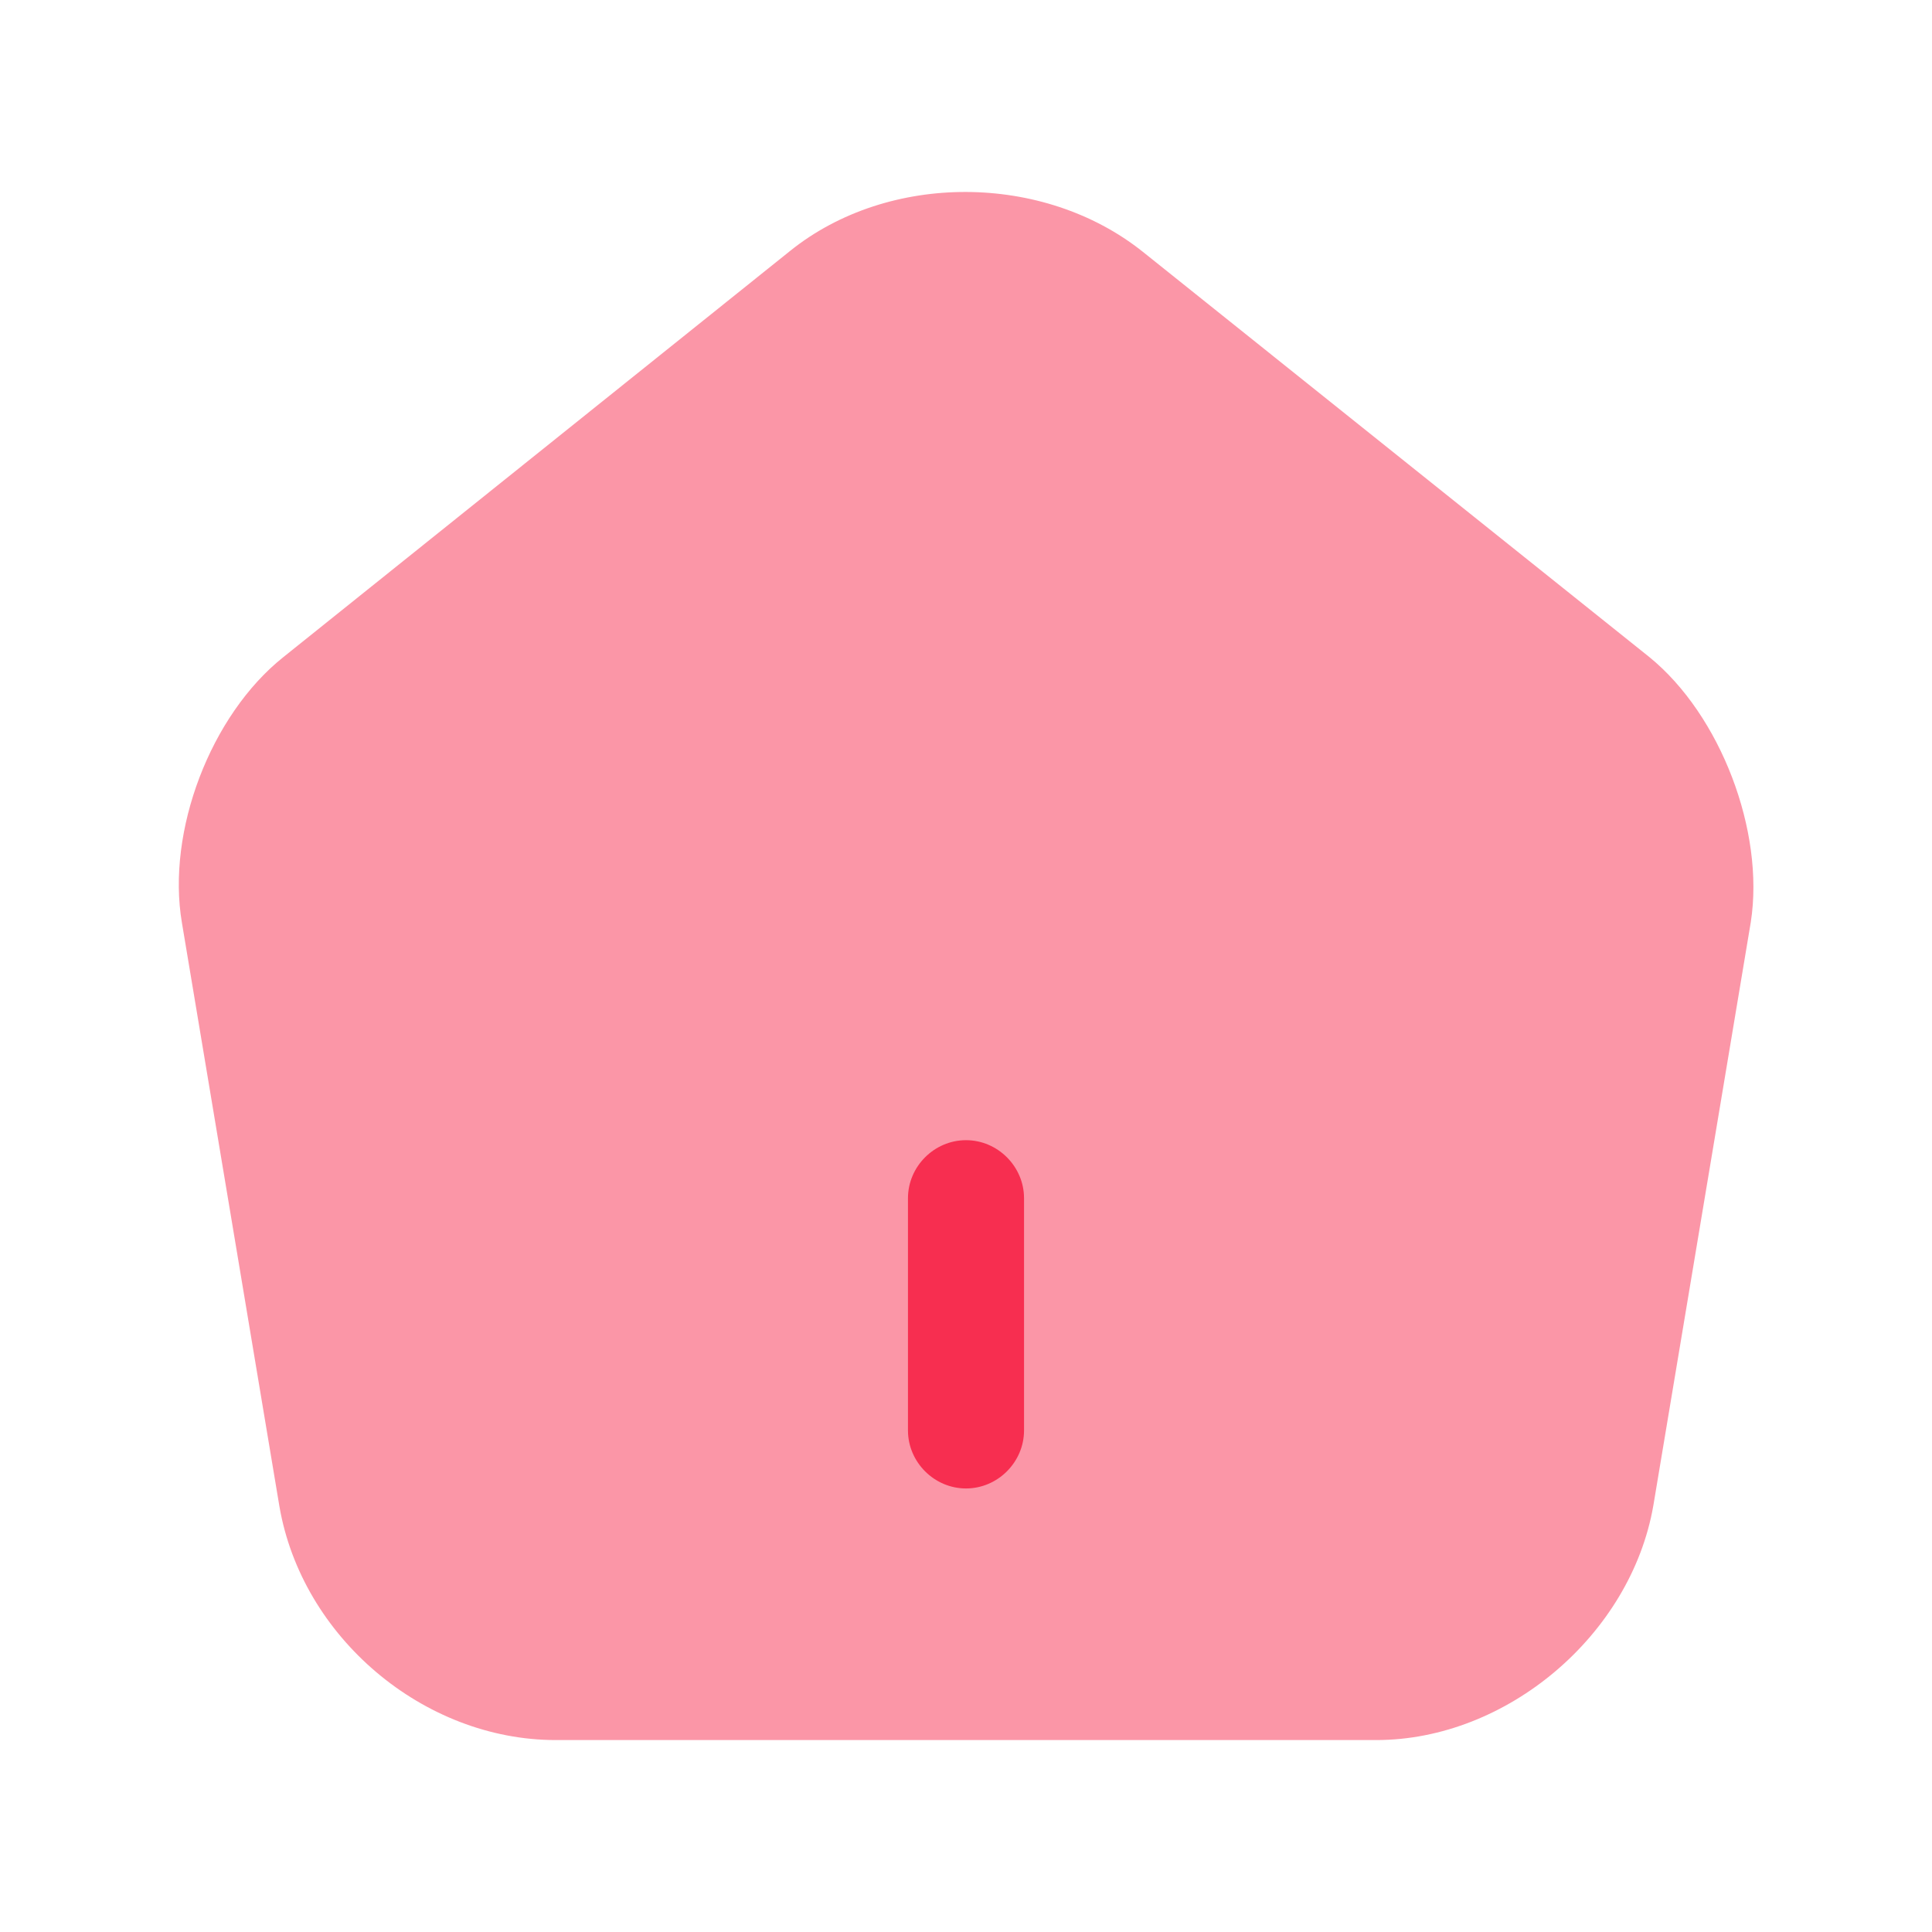
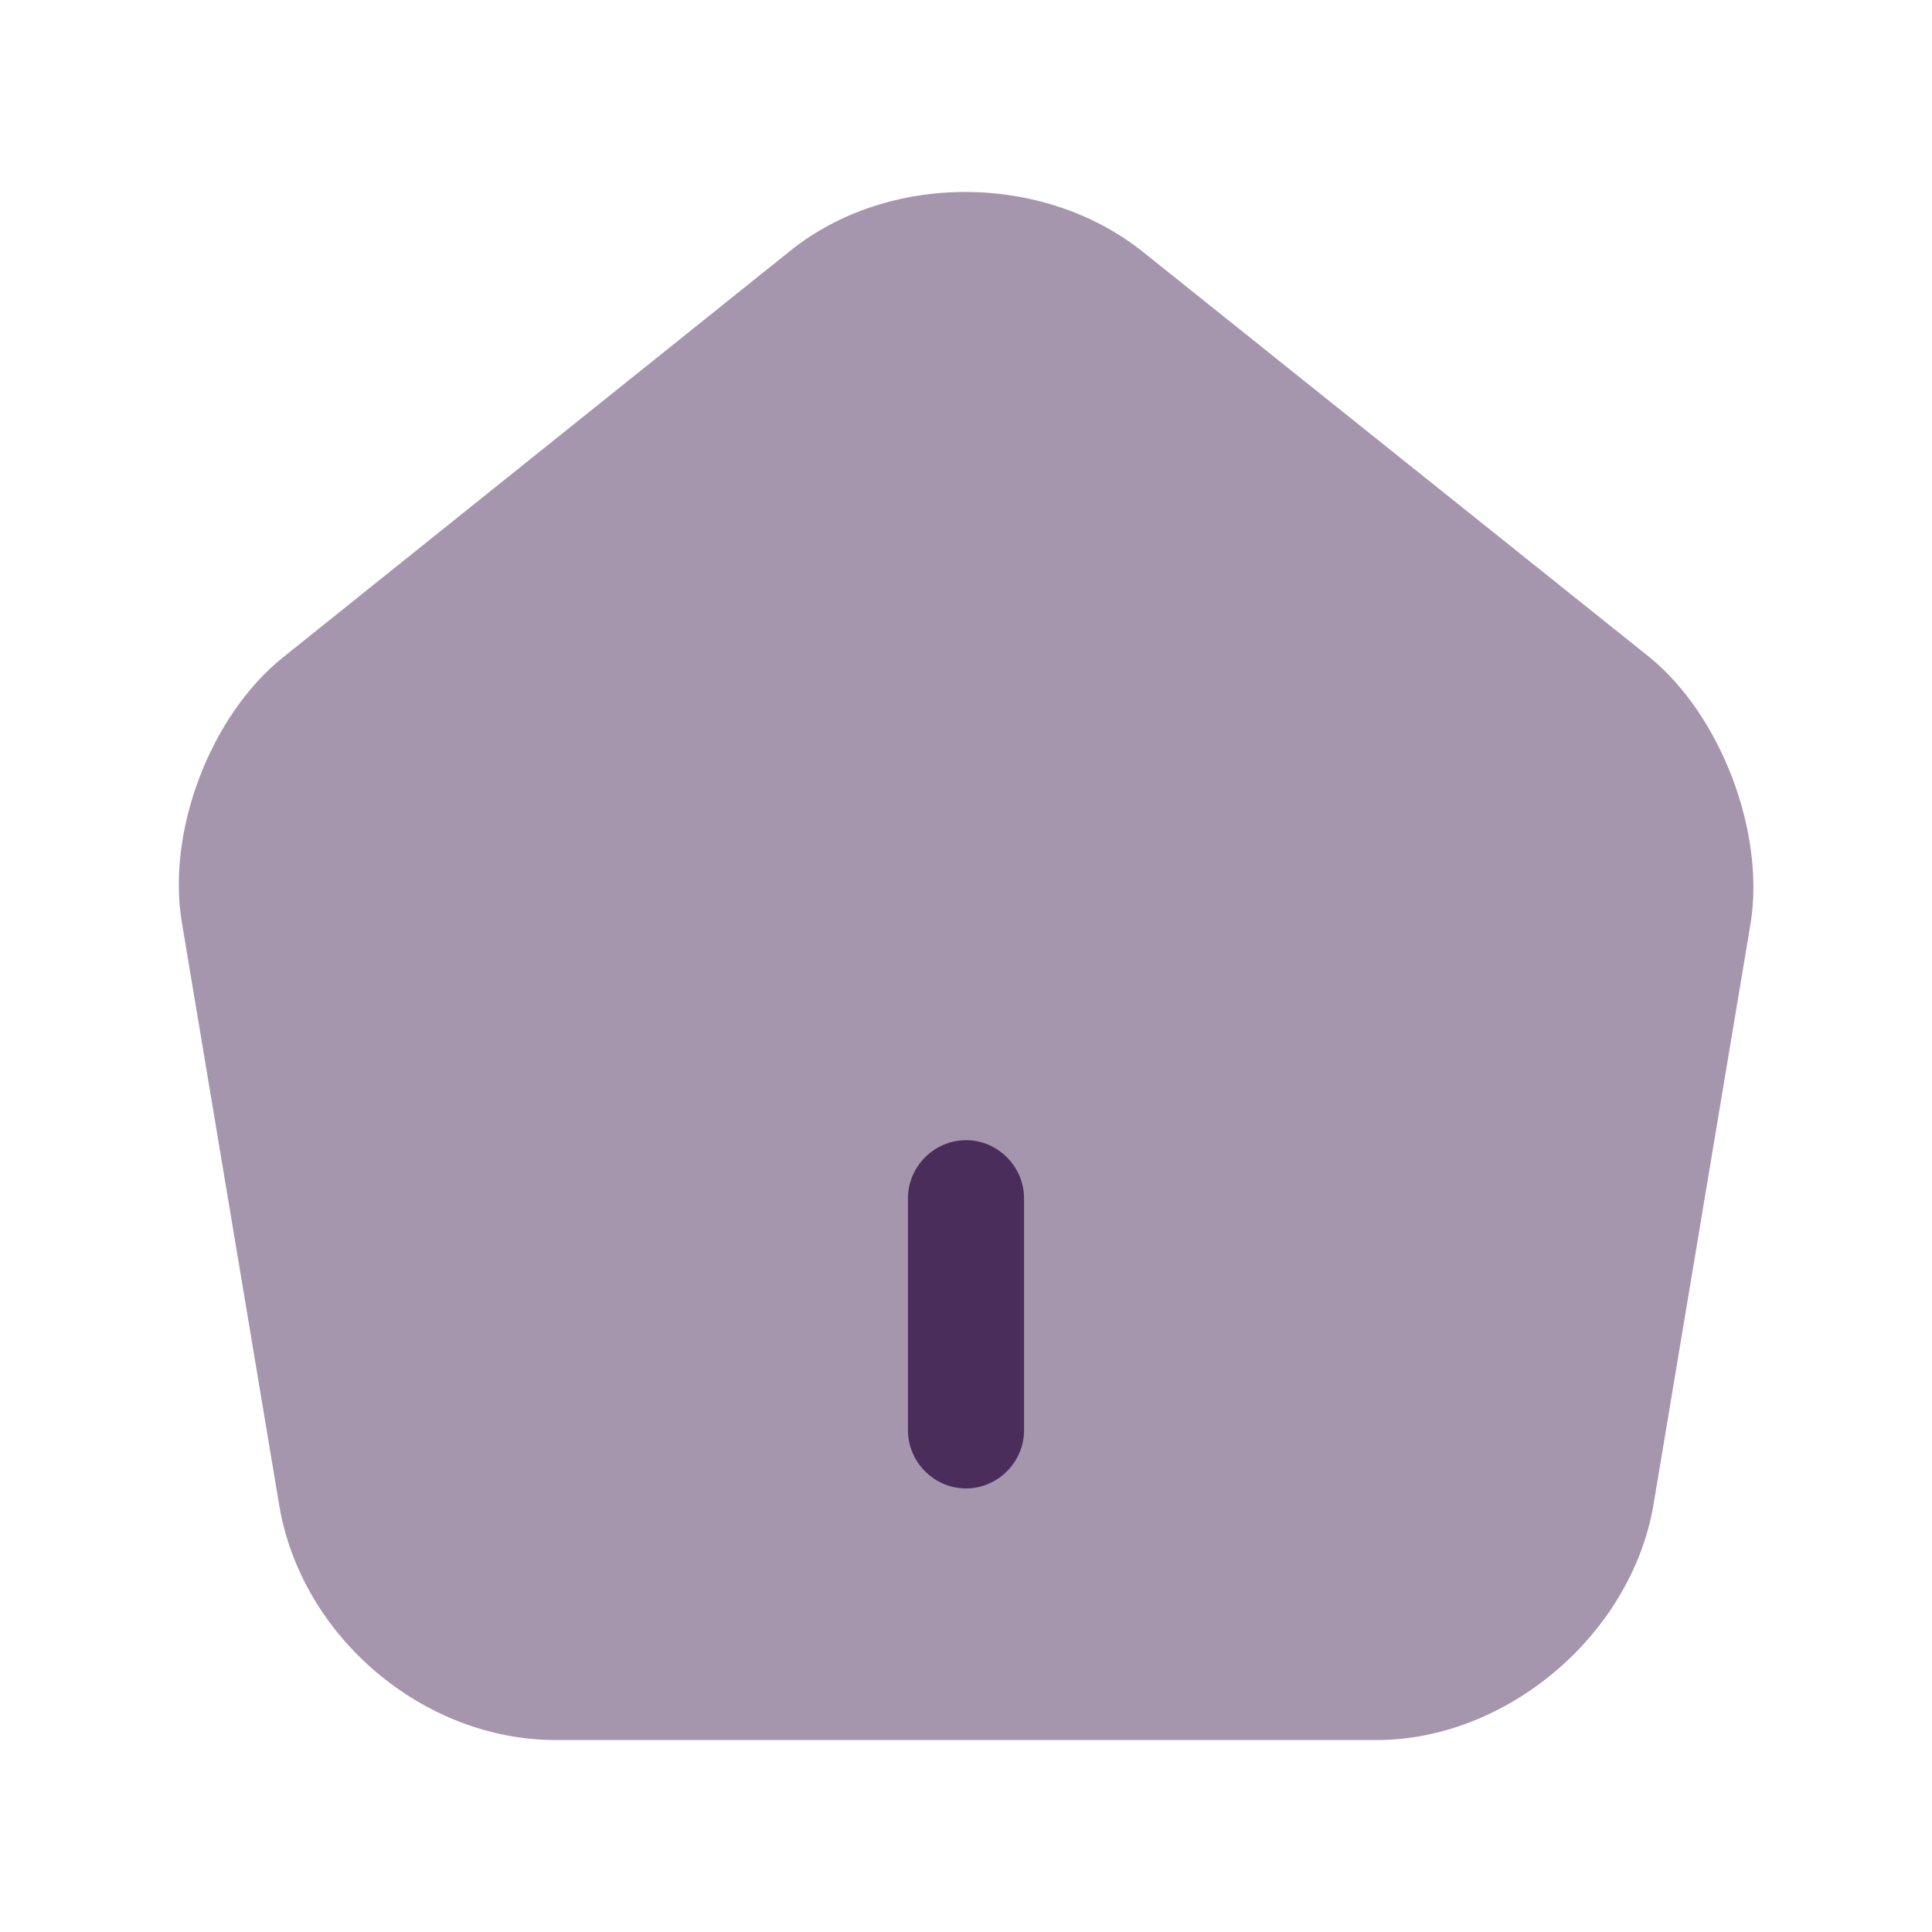
<svg xmlns="http://www.w3.org/2000/svg" width="26" height="26" viewBox="0 0 26 26" fill="none">
-   <path opacity="0.5" d="M22.198 8.844L15.375 3.385C14.041 2.323 11.958 2.313 10.635 3.375L3.812 8.844C2.833 9.625 2.239 11.188 2.448 12.417L3.76 20.271C4.062 22.031 5.698 23.417 7.479 23.417H18.521C20.281 23.417 21.948 22 22.25 20.261L23.562 12.406C23.75 11.188 23.156 9.625 22.198 8.844Z" fill="#F72E50" />
-   <path d="M13 20.031C12.573 20.031 12.219 19.677 12.219 19.25V16.125C12.219 15.698 12.573 15.344 13 15.344C13.427 15.344 13.781 15.698 13.781 16.125V19.25C13.781 19.677 13.427 20.031 13 20.031Z" fill="#F72E50" />
+   <path opacity="0.5" d="M22.198 8.844L15.375 3.385C14.041 2.323 11.958 2.313 10.635 3.375L3.812 8.844C2.833 9.625 2.239 11.188 2.448 12.417L3.76 20.271C4.062 22.031 5.698 23.417 7.479 23.417H18.521C20.281 23.417 21.948 22 22.25 20.261L23.562 12.406C23.75 11.188 23.156 9.625 22.198 8.844Z" fill="#4B2D5C" />
+   <path d="M13 20.031C12.573 20.031 12.219 19.677 12.219 19.25V16.125C12.219 15.698 12.573 15.344 13 15.344C13.427 15.344 13.781 15.698 13.781 16.125V19.25C13.781 19.677 13.427 20.031 13 20.031Z" fill="#4B2D5C" />
</svg>
